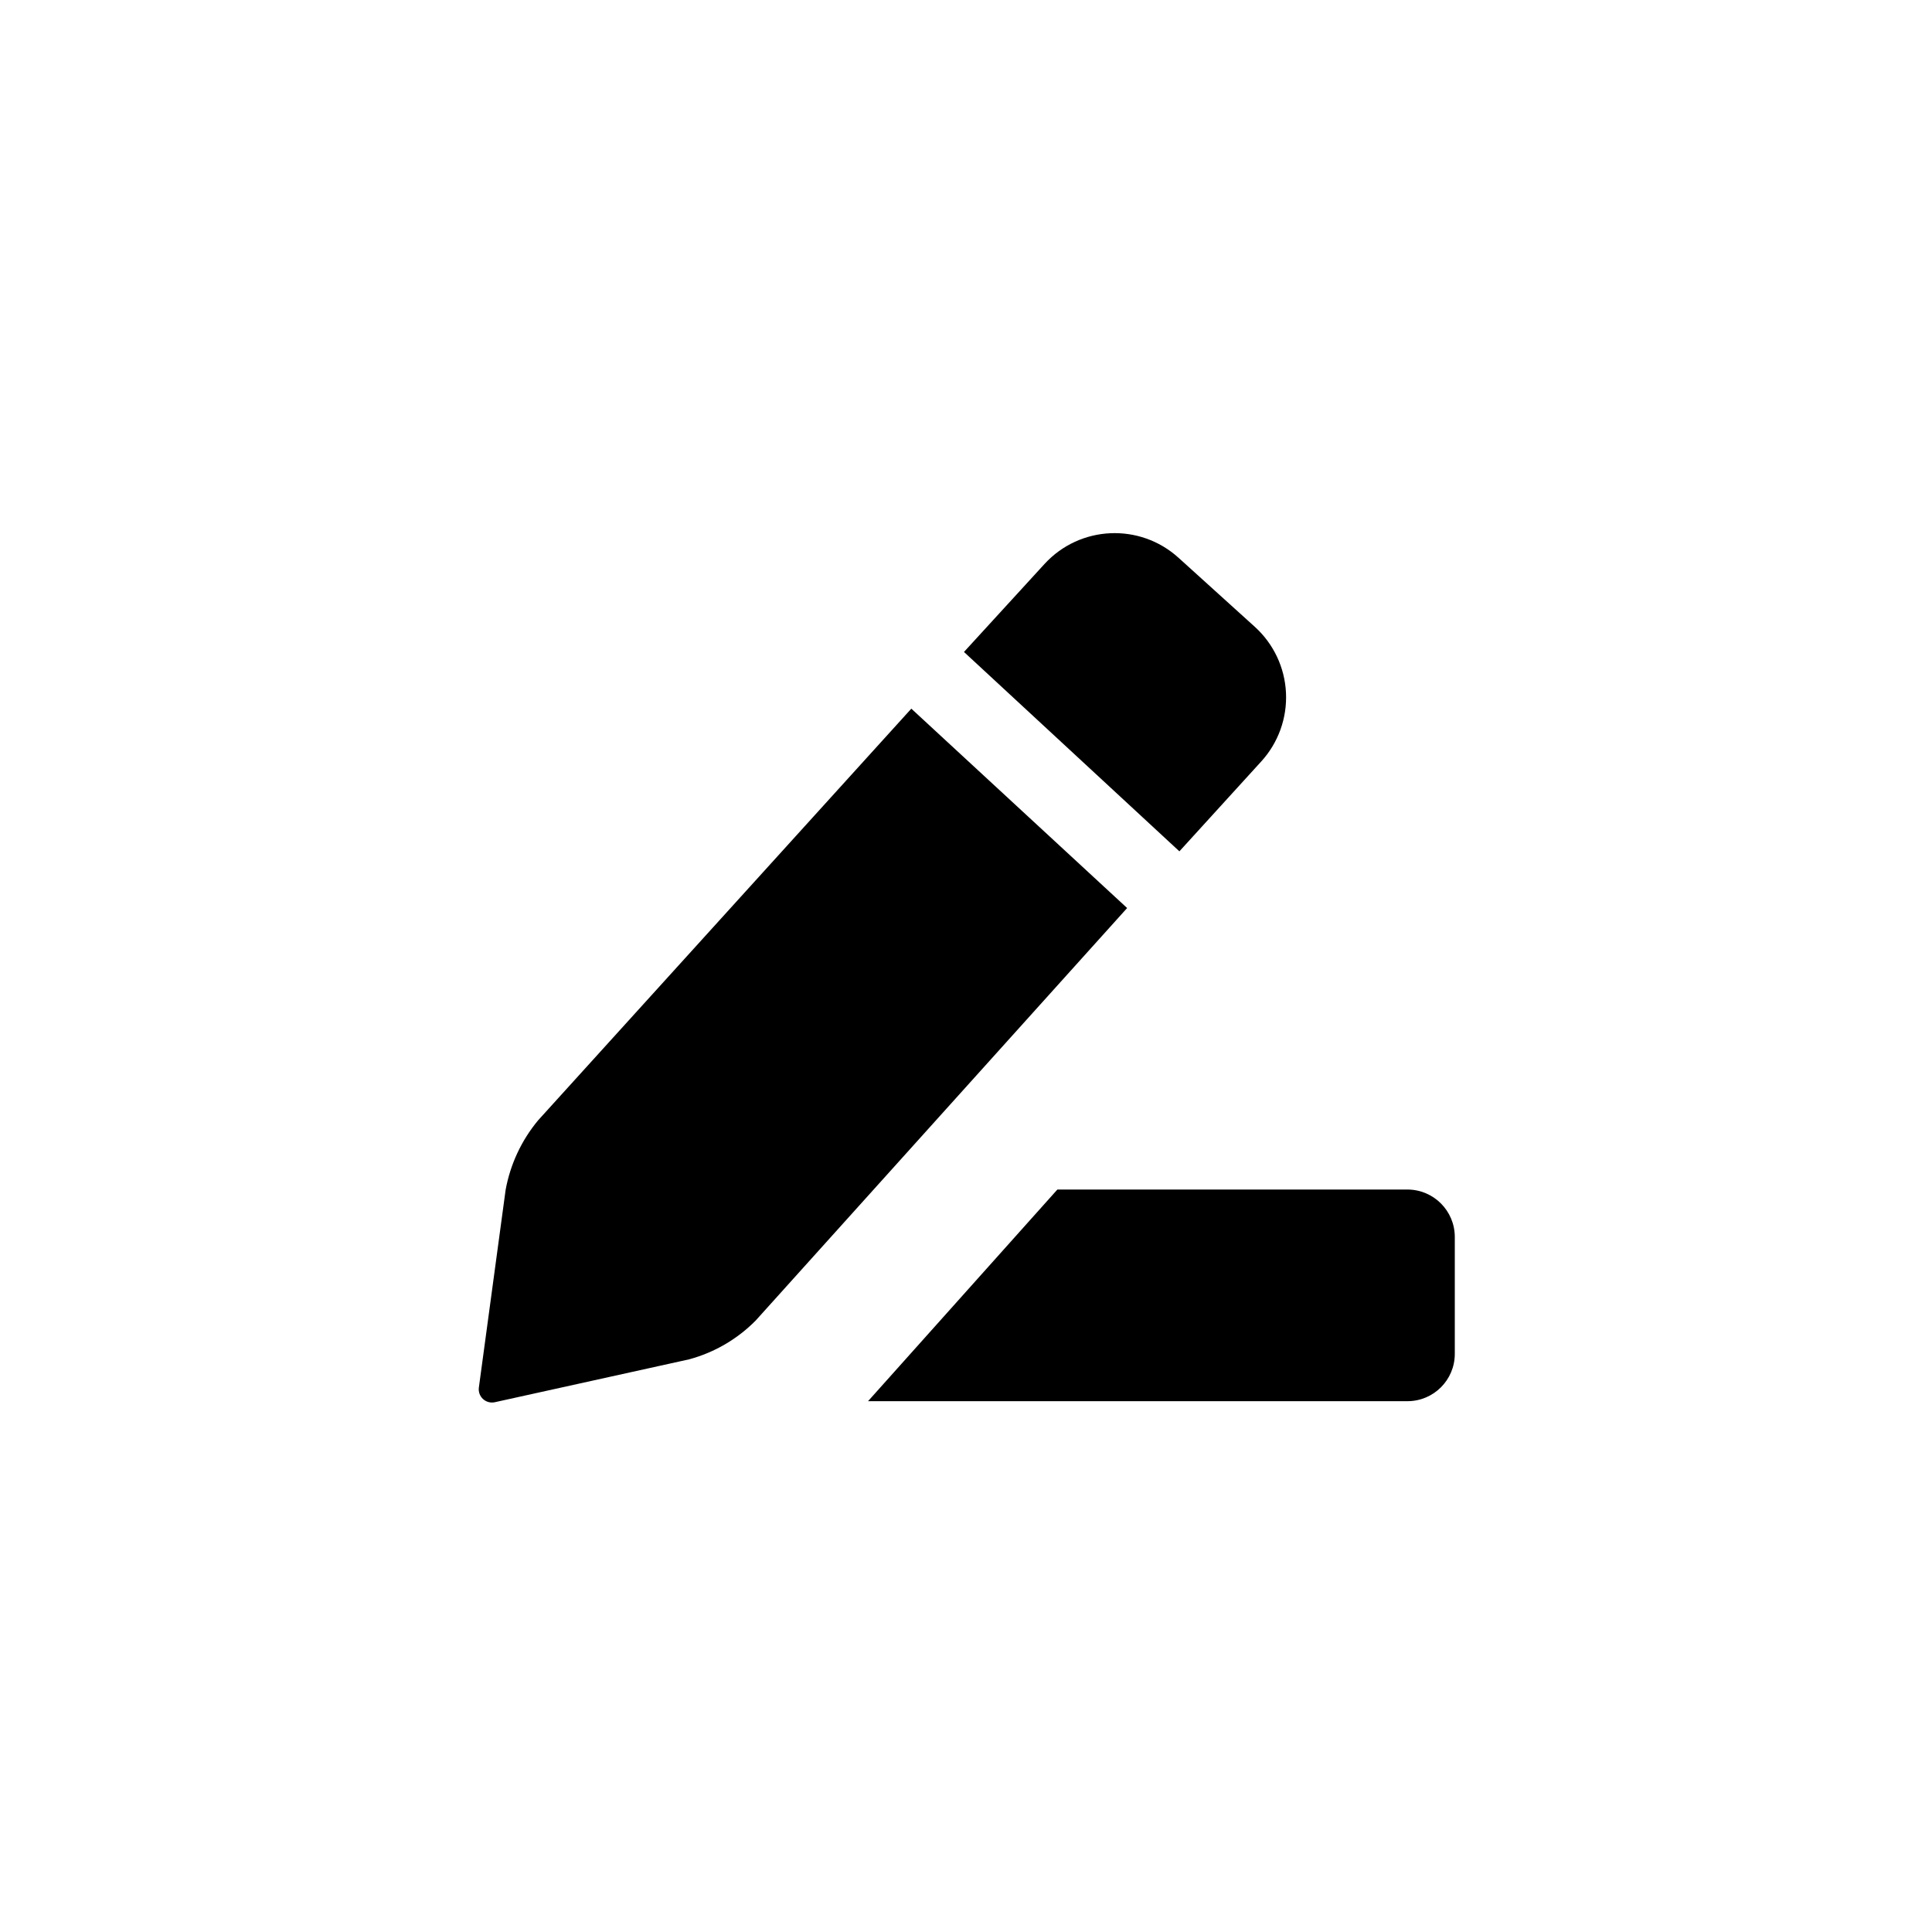
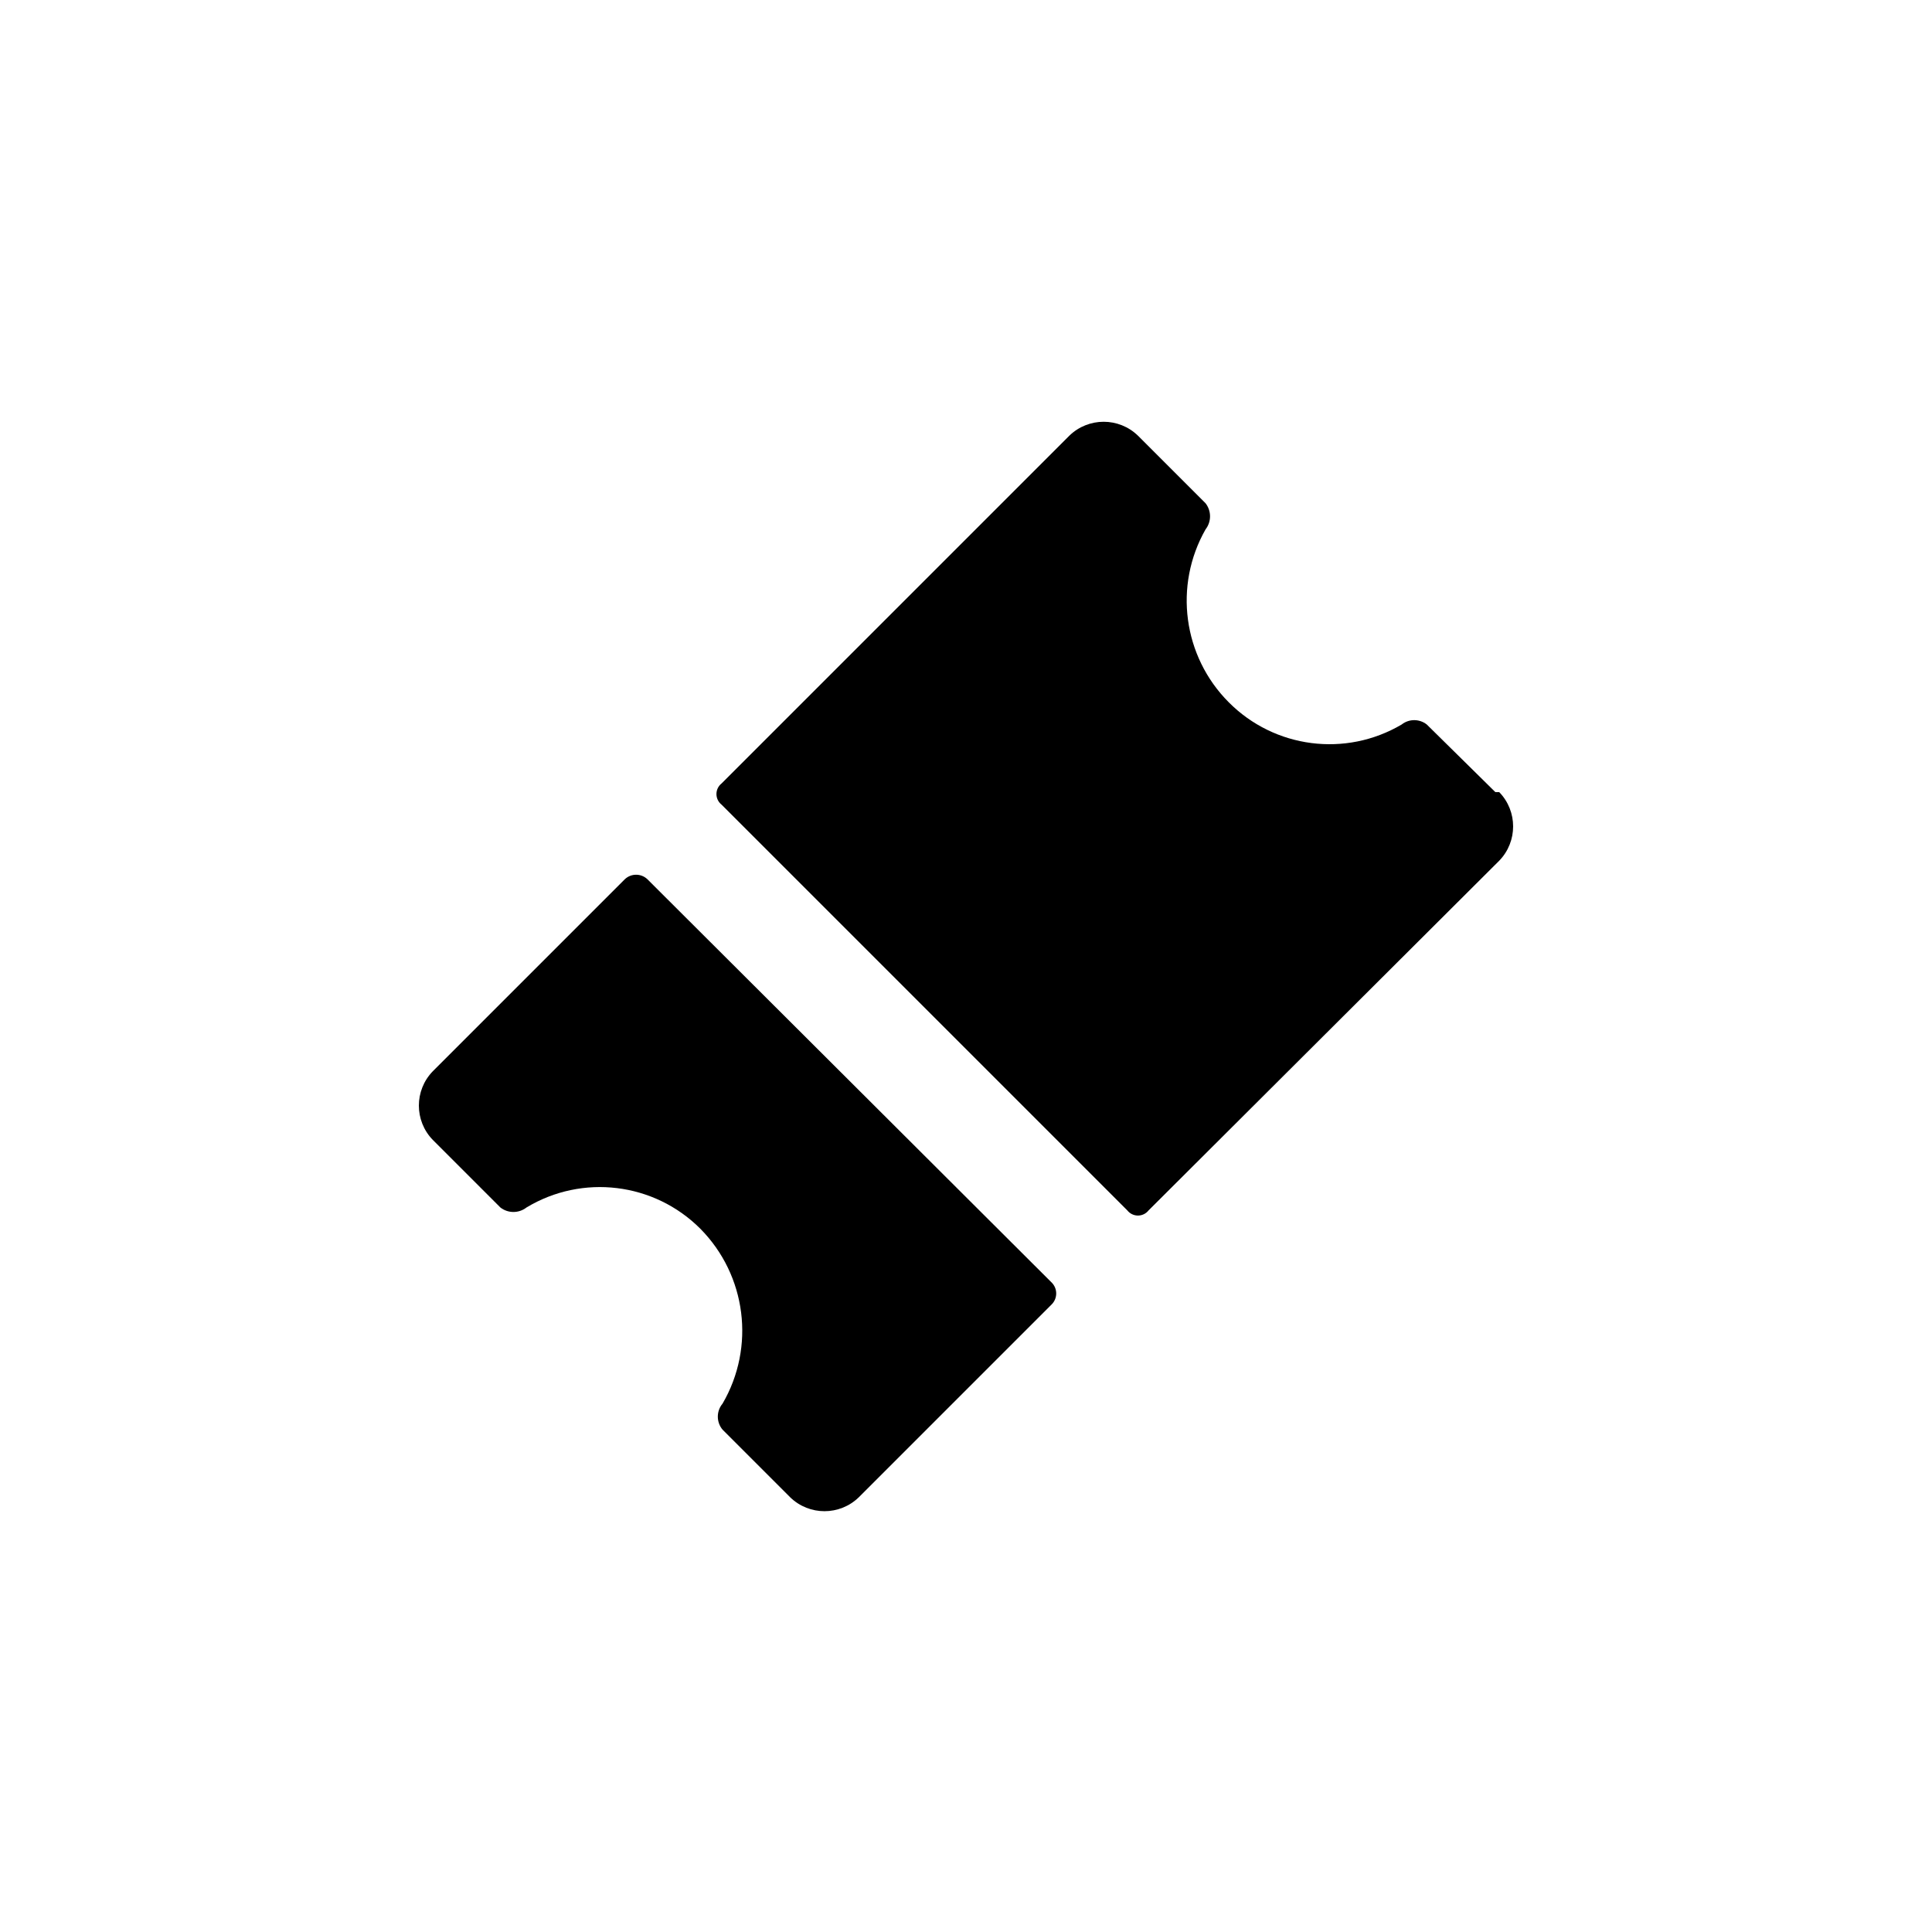
- <svg xmlns="http://www.w3.org/2000/svg" id="3fca14e9-4591-4870-b3de-9ce6b0aa19d7" data-name="Layer 1" width="20" height="20" viewBox="0 0 20 20">
-   <path d="M10.813,5.838A.985.985,0,0,1,12.2,5.774l.789.714a.985.985,0,0,1,.067,1.395l-.847.93L9.979,6.749Zm-3.68,8.234-2.012.444a.137.137,0,0,1-.164-.151l.277-2.046a1.566,1.566,0,0,1,.337-.722L9.434,7.336,11.668,9.4l-3.845,4.27A1.529,1.529,0,0,1,7.133,14.072Zm7.437.433H8.986l1.96-2.191H14.57a.491.491,0,0,1,.49.49v1.211A.49.49,0,0,1,14.57,14.505Z" />
+ <svg xmlns="http://www.w3.org/2000/svg" id="Layer_1" data-name="Layer 1" viewBox="0 0 20 20">
+   <path d="M4.48,11.09a.51.51,0,0,0,0,.71l.7.7a.22.22,0,0,0,.27,0,1.47,1.47,0,0,1,1.8.22,1.5,1.5,0,0,1,.23,1.81.21.21,0,0,0,0,.27l.7.7a.51.51,0,0,0,.71,0l2-2a.16.16,0,0,0,0-.22L6.7,9.1a.17.17,0,0,0-.23,0Zm11-2.89-.71-.7a.21.21,0,0,0-.26,0,1.47,1.47,0,0,1-1.79-.23,1.49,1.49,0,0,1-.24-1.79.22.22,0,0,0,0-.27l-.7-.7a.51.51,0,0,0-.71,0L7.47,8.11a.14.14,0,0,0,0,.22l4.2,4.2a.14.14,0,0,0,.22,0l3.63-3.62A.51.51,0,0,0,15.52,8.2Z" />
</svg>
